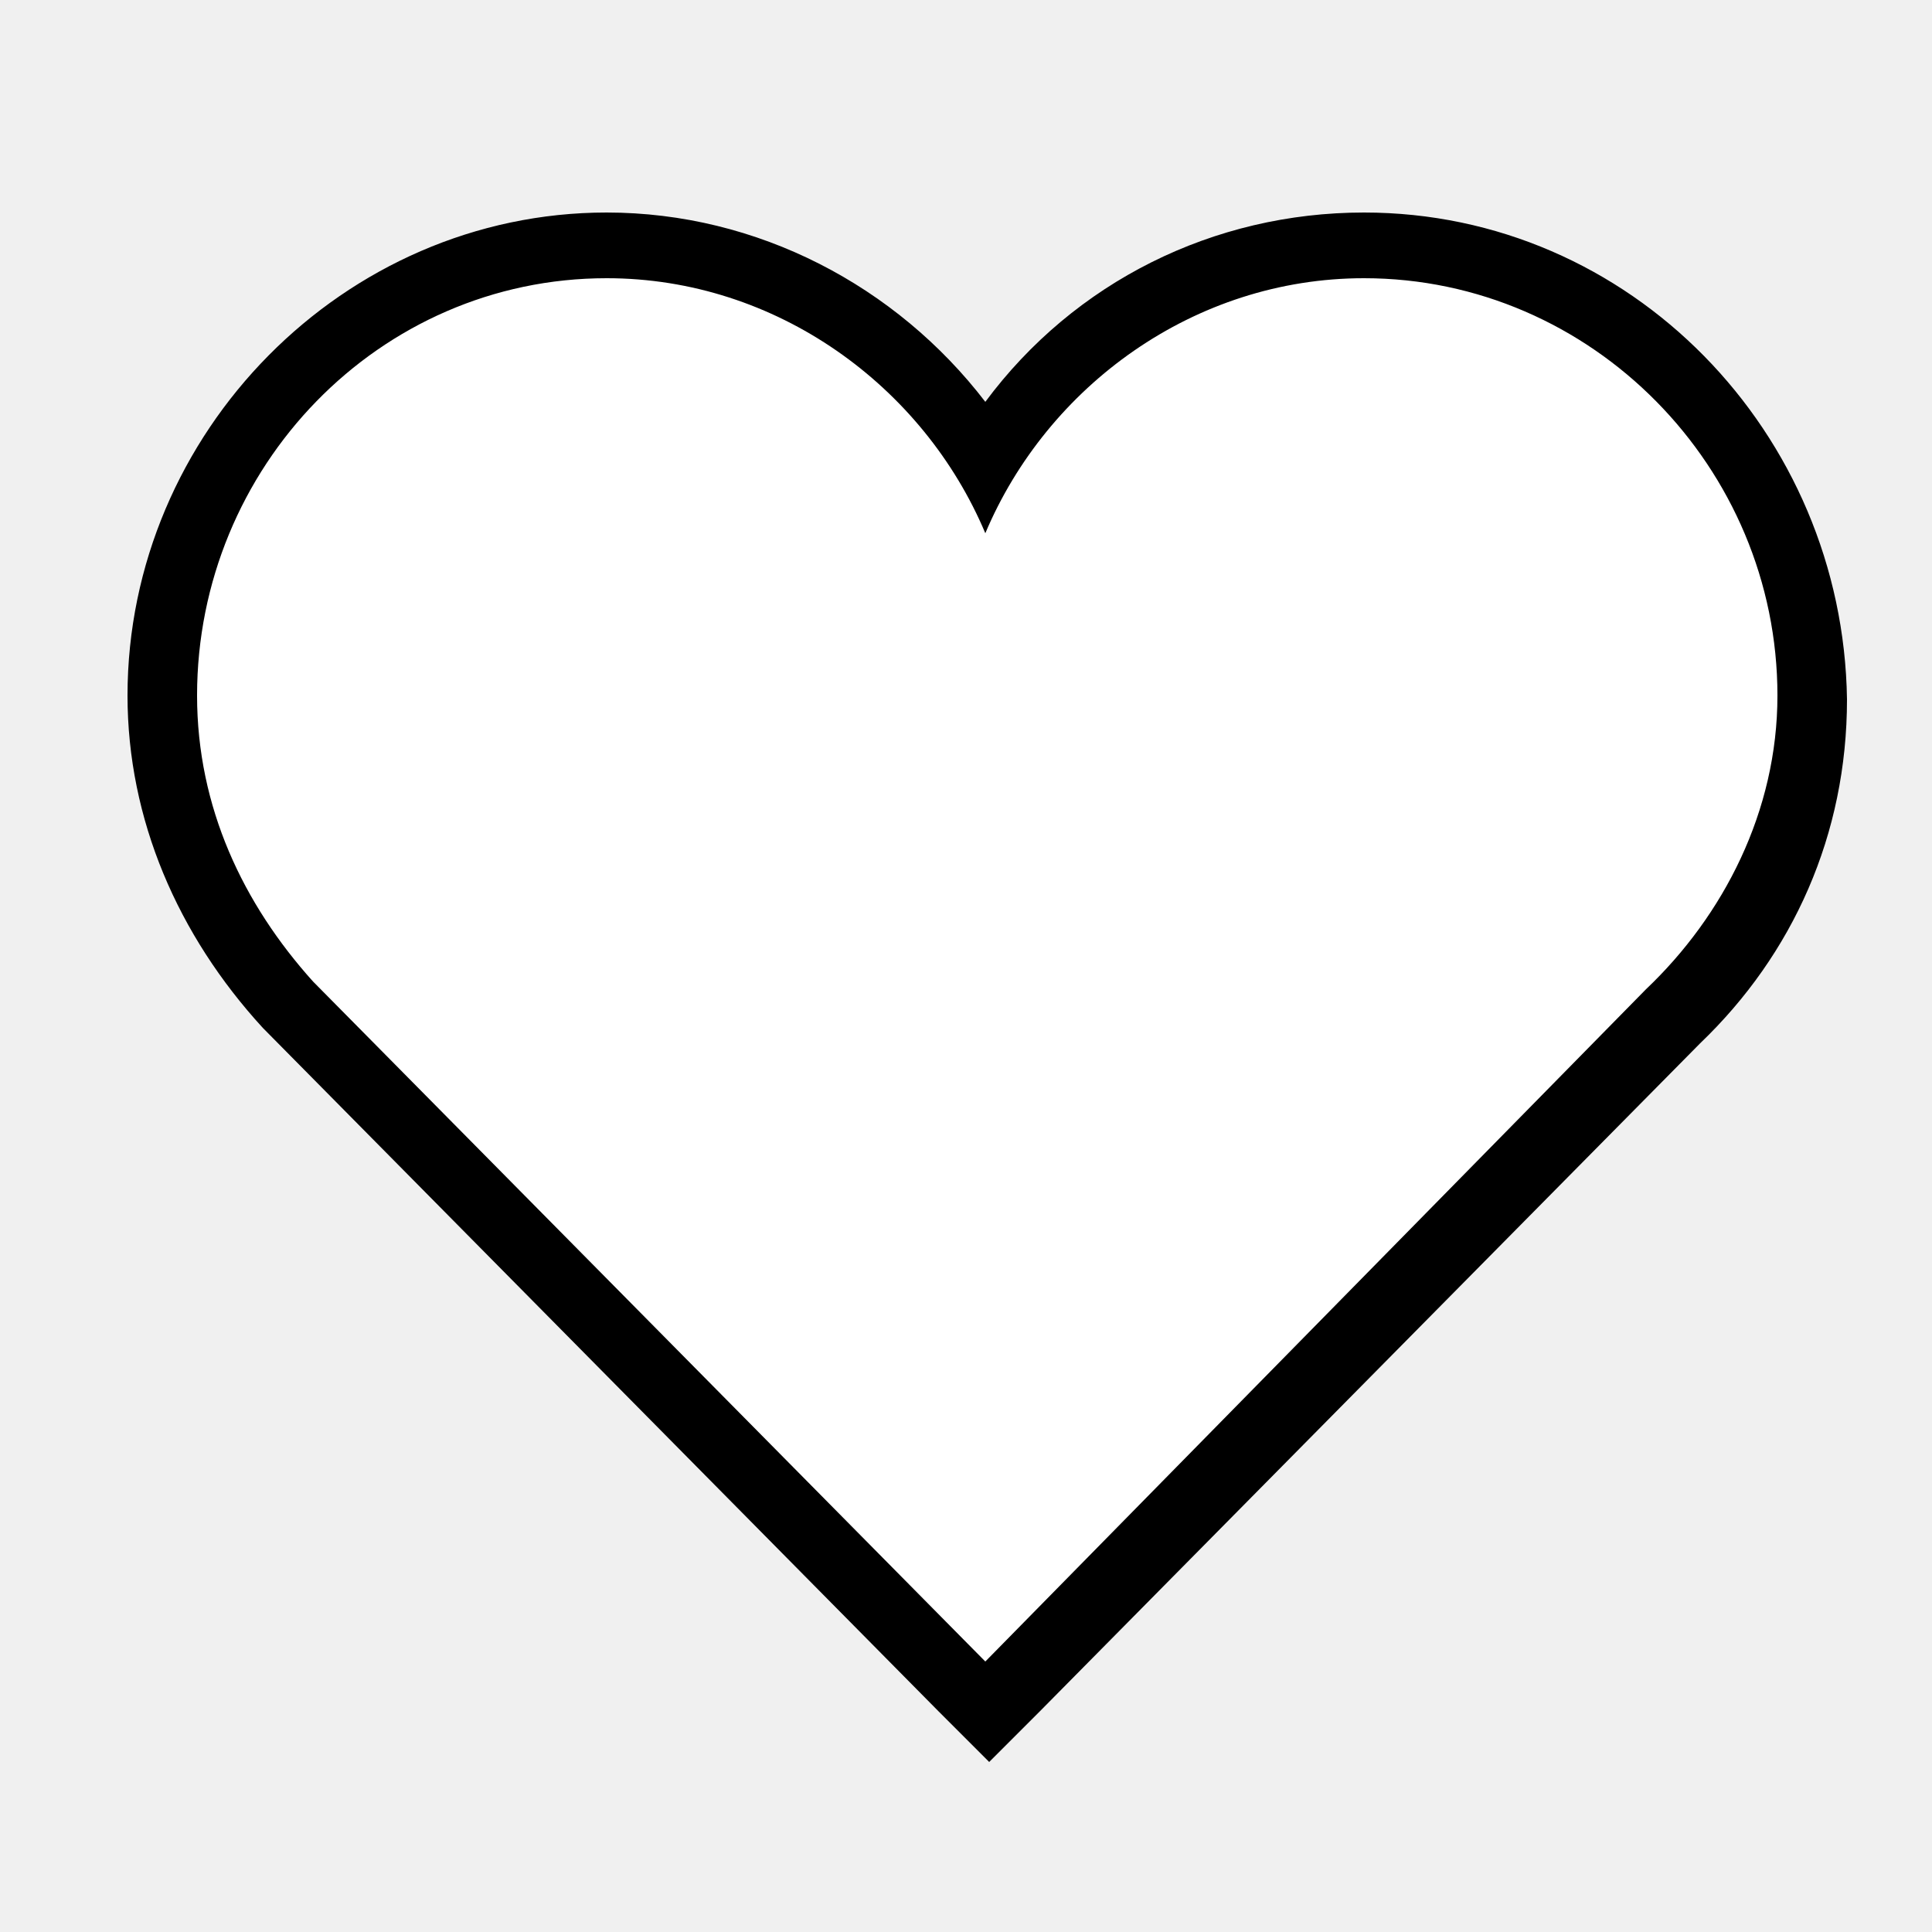
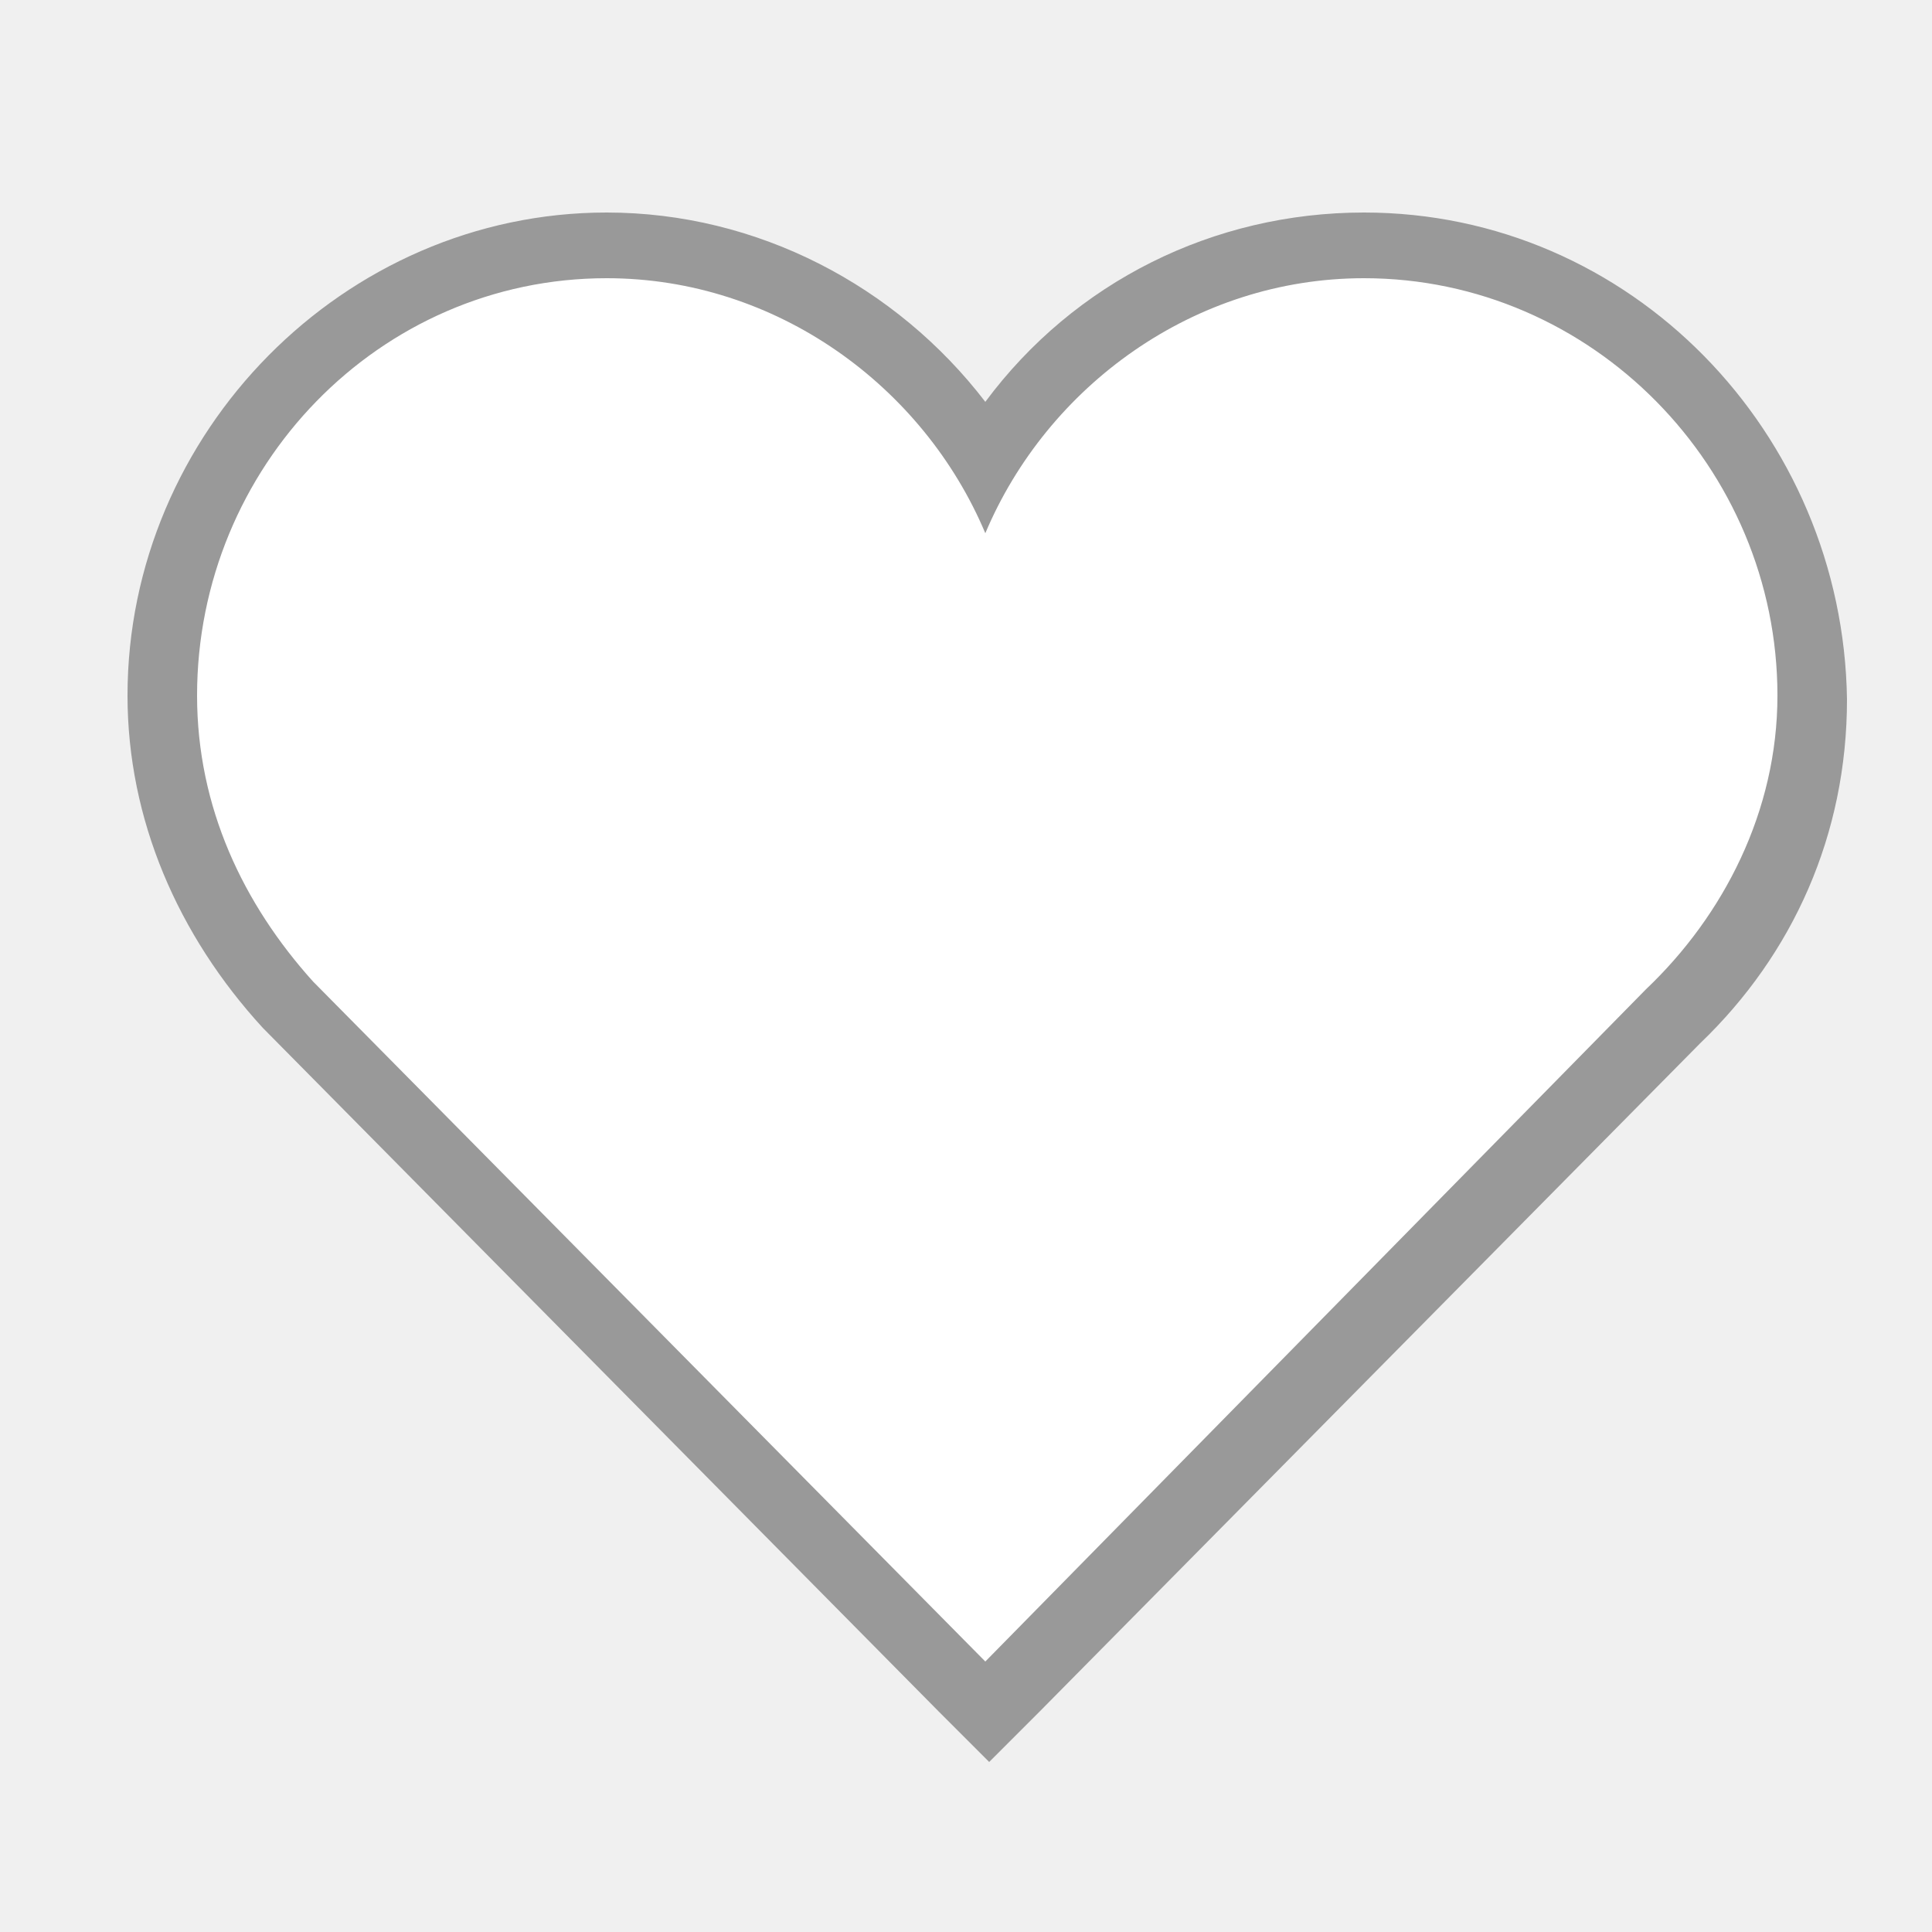
<svg xmlns="http://www.w3.org/2000/svg" version="1.1" id="Layer_1" x="0px" y="0px" viewBox="0 0 50 50" enable-background="new 0 0 50 50" xml:space="preserve">
  <g>
    <g>
-       <path class="heart-fill" fill="#FFFFFF" d="M35.8,6.4C42,6.4,47,11.5,47,17.7c0,3.2-1.5,5.9-3.5,8l-18,18.2L7.2,25.4C5.2,23.4,4,20.7,4,17.7      C4,11.5,9,6.4,15.2,6.4c4.6,0,8.6,2.9,10.3,6.9C27.2,9.3,31.2,6.4,35.8,6.4z" />
+       <path fill="#FFFFFF" d="M35.8,6.4C42,6.4,47,11.5,47,17.7c0,3.2-1.5,5.9-3.5,8l-18,18.2L7.2,25.4c-2-2-3.2-4.7-3.2-7.7    C4,11.5,9,6.4,15.2,6.4c4.6,0,8.6,2.9,10.3,6.9C27.2,9.3,31.2,6.4,35.8,6.4z" />
    </g>
  </g>
  <g>
    <g>
-       <path class="heart-outline" d="M35.3,5.5c-3.9,0-7.5,1.8-9.8,4.9c-2.3-3-5.9-4.9-9.8-4.9C8.9,5.5,3.3,11.2,3.3,18c0,3.2,1.3,6.2,3.5,8.6l17.5,17.7      l1.3,1.3l1.3-1.3l17.1-17.3c2.4-2.3,3.8-5.4,3.8-8.9C47.7,11.2,42.2,5.5,35.3,5.5z M35.3,7.2C41.2,7.2,46,12.1,46,18      c0,3-1.4,5.7-3.4,7.6L25.5,43L8.1,25.4c-1.8-2-3-4.5-3-7.4c0-5.9,4.7-10.8,10.6-10.8c4.4,0,8.2,2.8,9.8,6.6      C27.1,10,30.9,7.2,35.3,7.2z" />
+       <path fill="#999999" d="M35.3,5.5c-3.9,0-7.5,1.8-9.8,4.9c-2.3-3-5.9-4.9-9.8-4.9C8.9,5.5,3.3,11.2,3.3,18c0,3.2,1.3,6.2,3.5,8.6    l17.5,17.7l1.3,1.3l1.3-1.3L44,27c2.4-2.3,3.8-5.4,3.8-8.9C47.7,11.2,42.2,5.5,35.3,5.5z M35.3,7.2C41.2,7.2,46,12.1,46,18    c0,3-1.4,5.7-3.4,7.6L25.5,43L8.1,25.4c-1.8-2-3-4.5-3-7.4c0-5.9,4.7-10.8,10.6-10.8c4.4,0,8.2,2.8,9.8,6.6    C27.1,10,30.9,7.2,35.3,7.2z" />
    </g>
  </g>
</svg>
